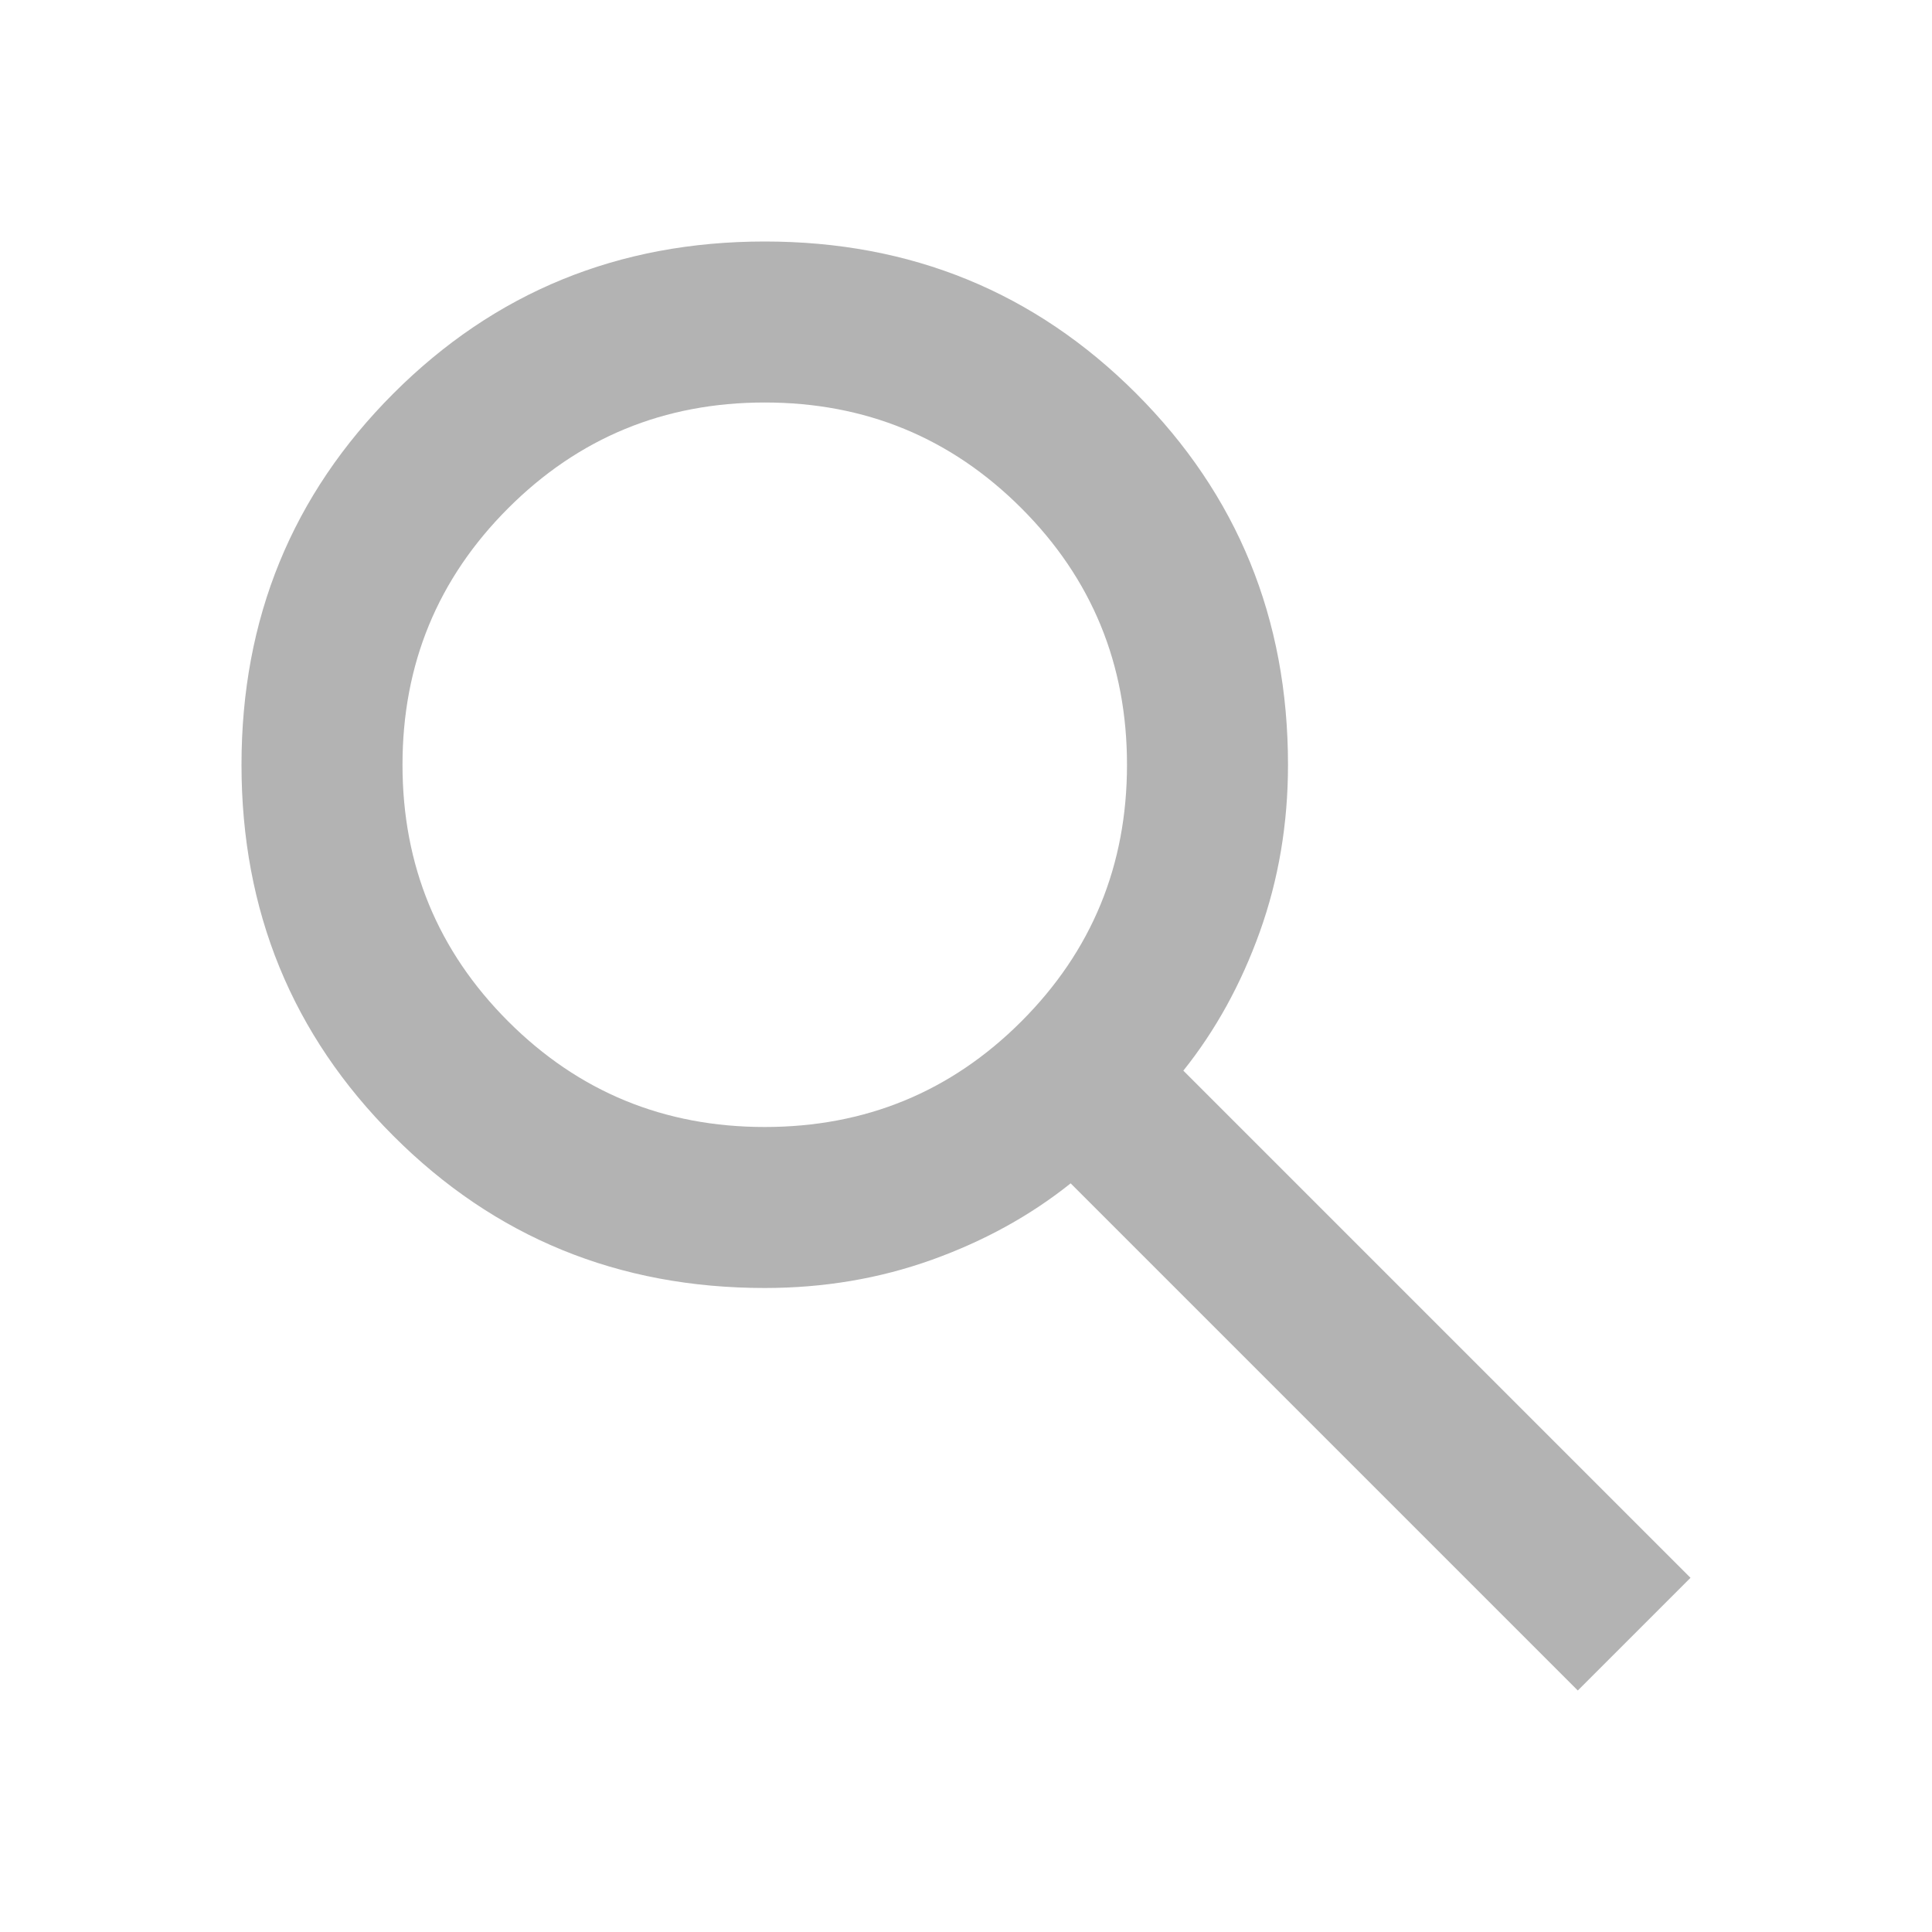
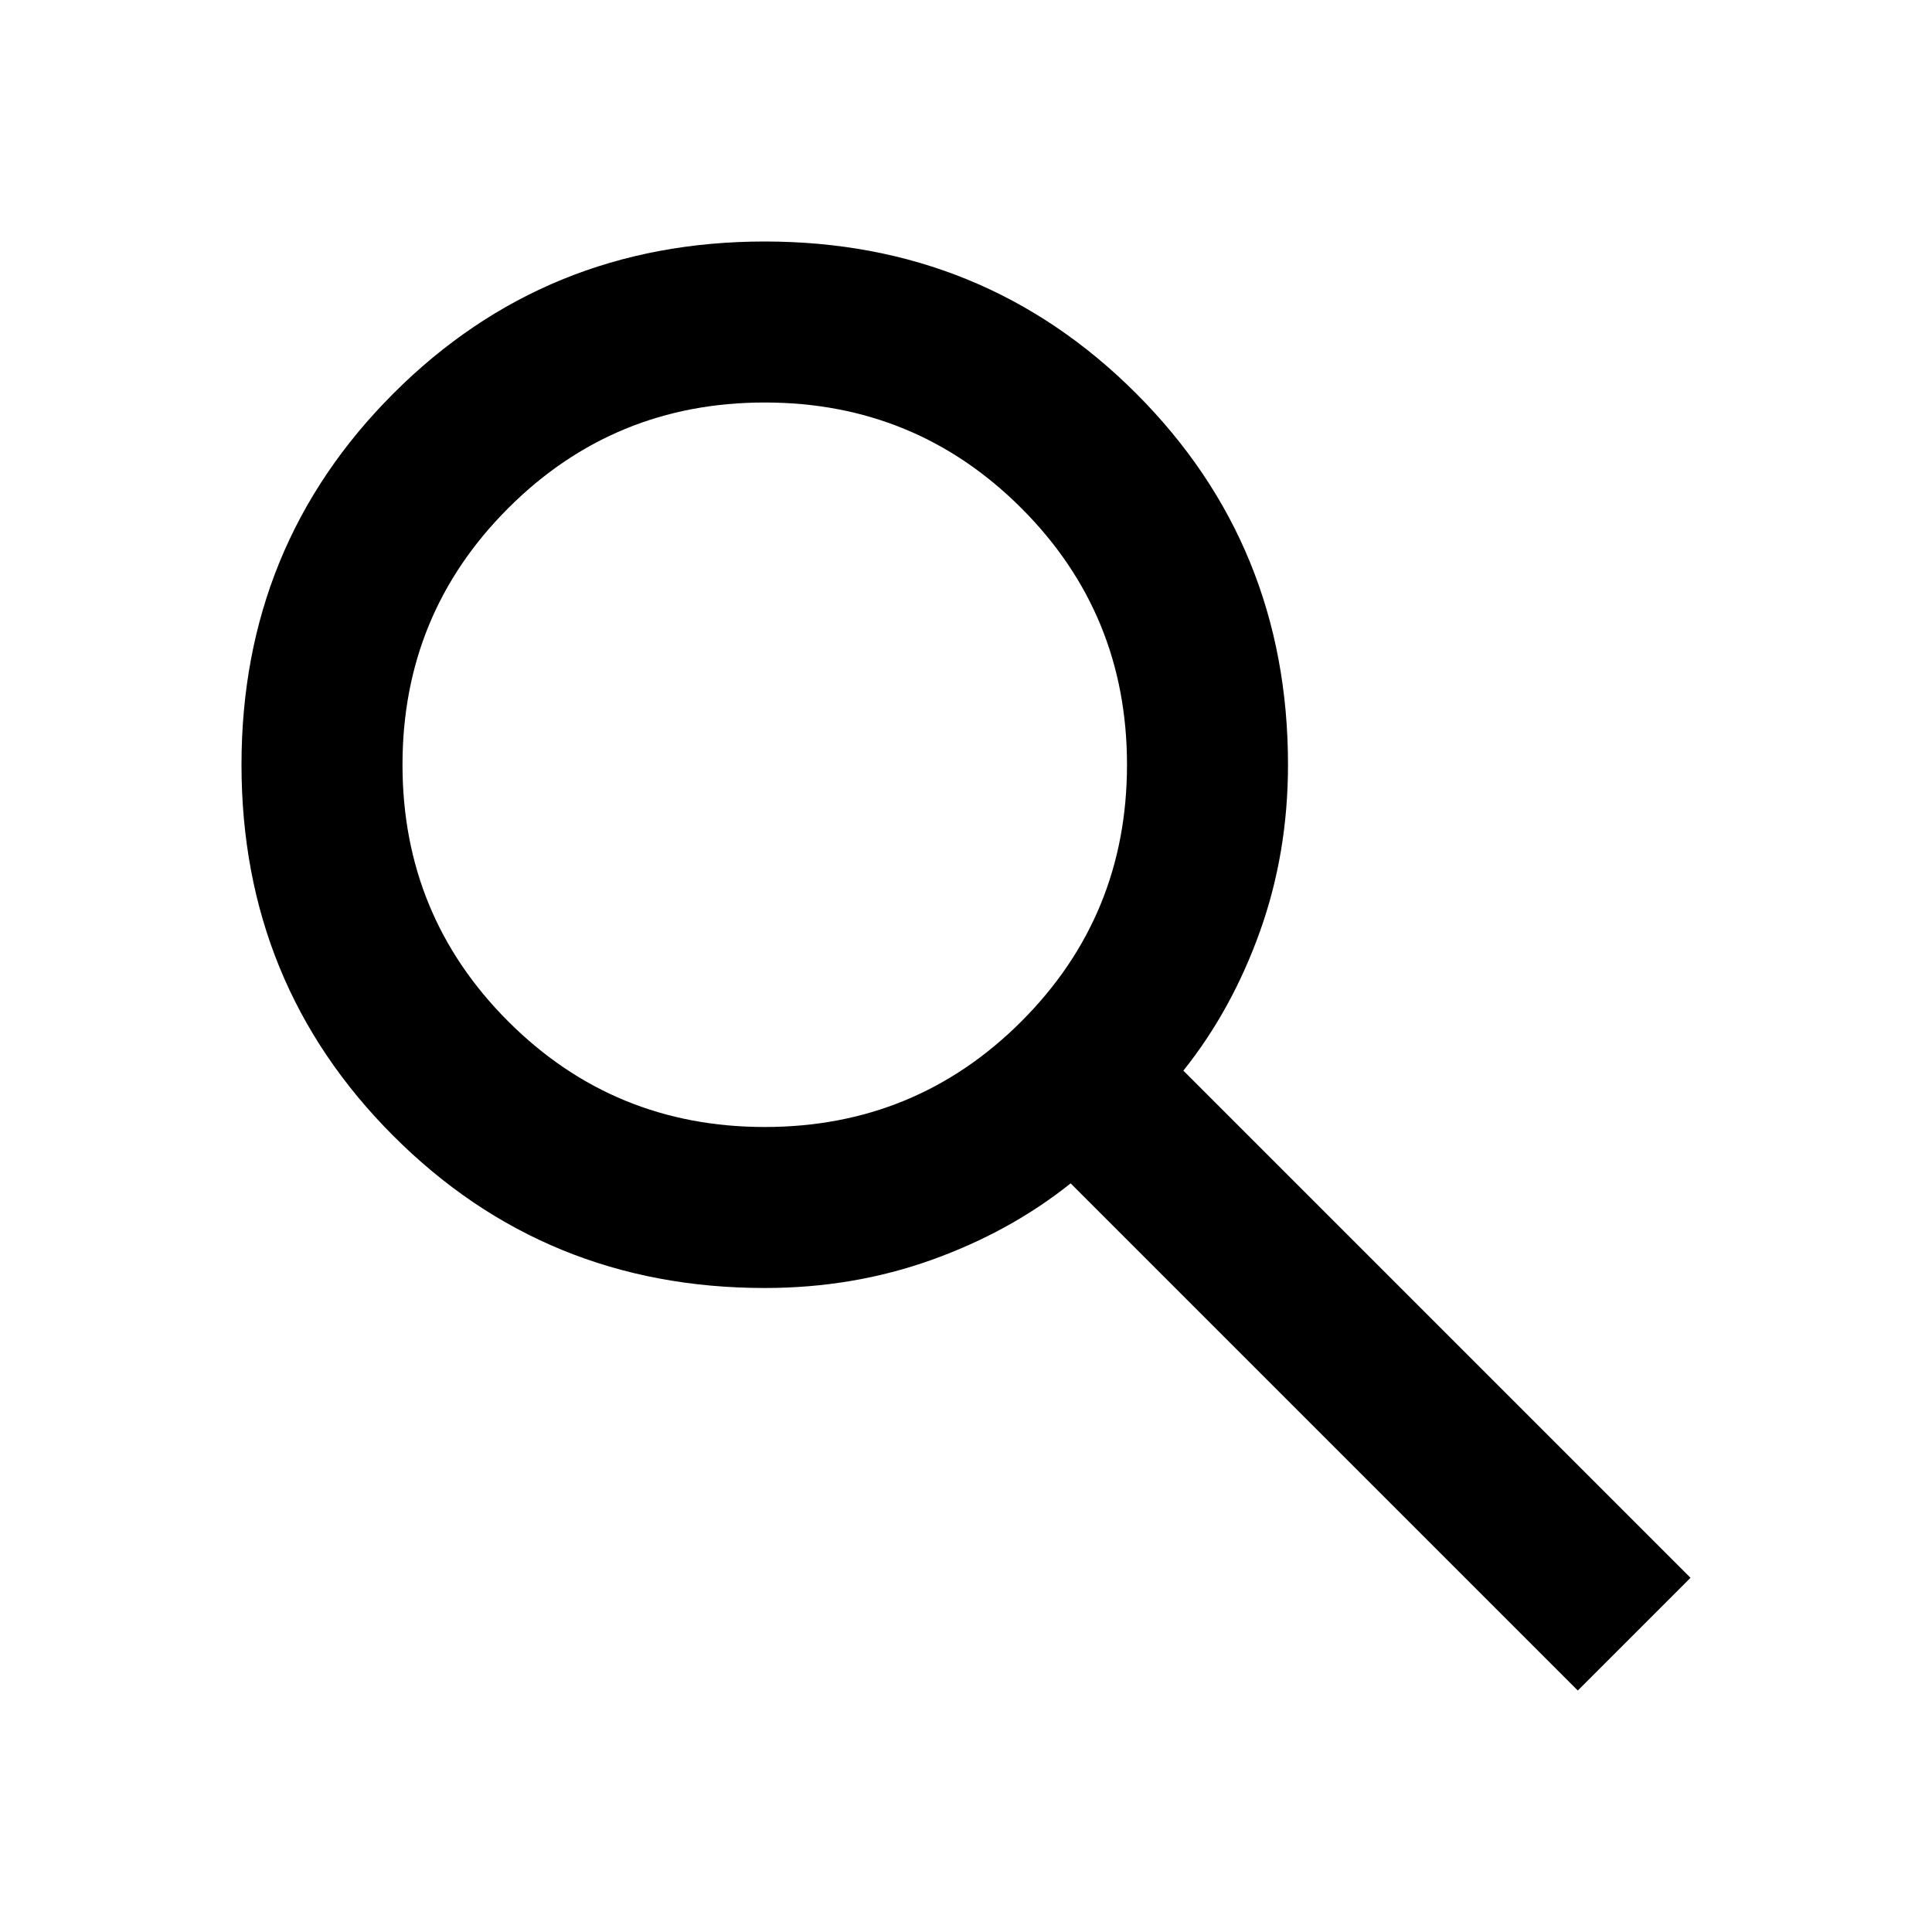
<svg xmlns="http://www.w3.org/2000/svg" width="100%" height="100%" viewBox="0 0 24 24" version="1.1" xml:space="preserve" style="fill-rule:evenodd;clip-rule:evenodd;stroke-linejoin:round;stroke-miterlimit:2;">
-   <path d="M19.6,21L13.3,14.7C12.8,15.1 12.225,15.417 11.575,15.65C10.925,15.883 10.233,16 9.5,16C7.683,16 6.146,15.371 4.888,14.112C3.629,12.854 3,11.317 3,9.5C3,7.683 3.629,6.146 4.888,4.887C6.146,3.629 7.683,3 9.5,3C11.317,3 12.854,3.629 14.113,4.887C15.371,6.146 16,7.683 16,9.5C16,10.233 15.883,10.925 15.65,11.575C15.417,12.225 15.1,12.8 14.7,13.3L21,19.6L19.6,21ZM9.5,14C10.75,14 11.813,13.563 12.688,12.688C13.563,11.813 14,10.75 14,9.5C14,8.25 13.563,7.188 12.688,6.313C11.813,5.438 10.75,5 9.5,5C8.25,5 7.188,5.438 6.313,6.313C5.438,7.188 5,8.25 5,9.5C5,10.75 5.438,11.813 6.313,12.688C7.188,13.563 8.25,14 9.5,14Z" style="fill:rgb(179,179,179);fill-rule:nonzero;" />
+   <path d="M19.6,21L13.3,14.7C12.8,15.1 12.225,15.417 11.575,15.65C10.925,15.883 10.233,16 9.5,16C7.683,16 6.146,15.371 4.888,14.112C3.629,12.854 3,11.317 3,9.5C3,7.683 3.629,6.146 4.888,4.887C6.146,3.629 7.683,3 9.5,3C11.317,3 12.854,3.629 14.113,4.887C15.371,6.146 16,7.683 16,9.5C16,10.233 15.883,10.925 15.65,11.575C15.417,12.225 15.1,12.8 14.7,13.3L21,19.6L19.6,21ZM9.5,14C10.75,14 11.813,13.563 12.688,12.688C13.563,11.813 14,10.75 14,9.5C14,8.25 13.563,7.188 12.688,6.313C11.813,5.438 10.75,5 9.5,5C8.25,5 7.188,5.438 6.313,6.313C5.438,7.188 5,8.25 5,9.5C5,10.75 5.438,11.813 6.313,12.688C7.188,13.563 8.25,14 9.5,14Z" style="fill-rule:nonzero;" />
</svg>
